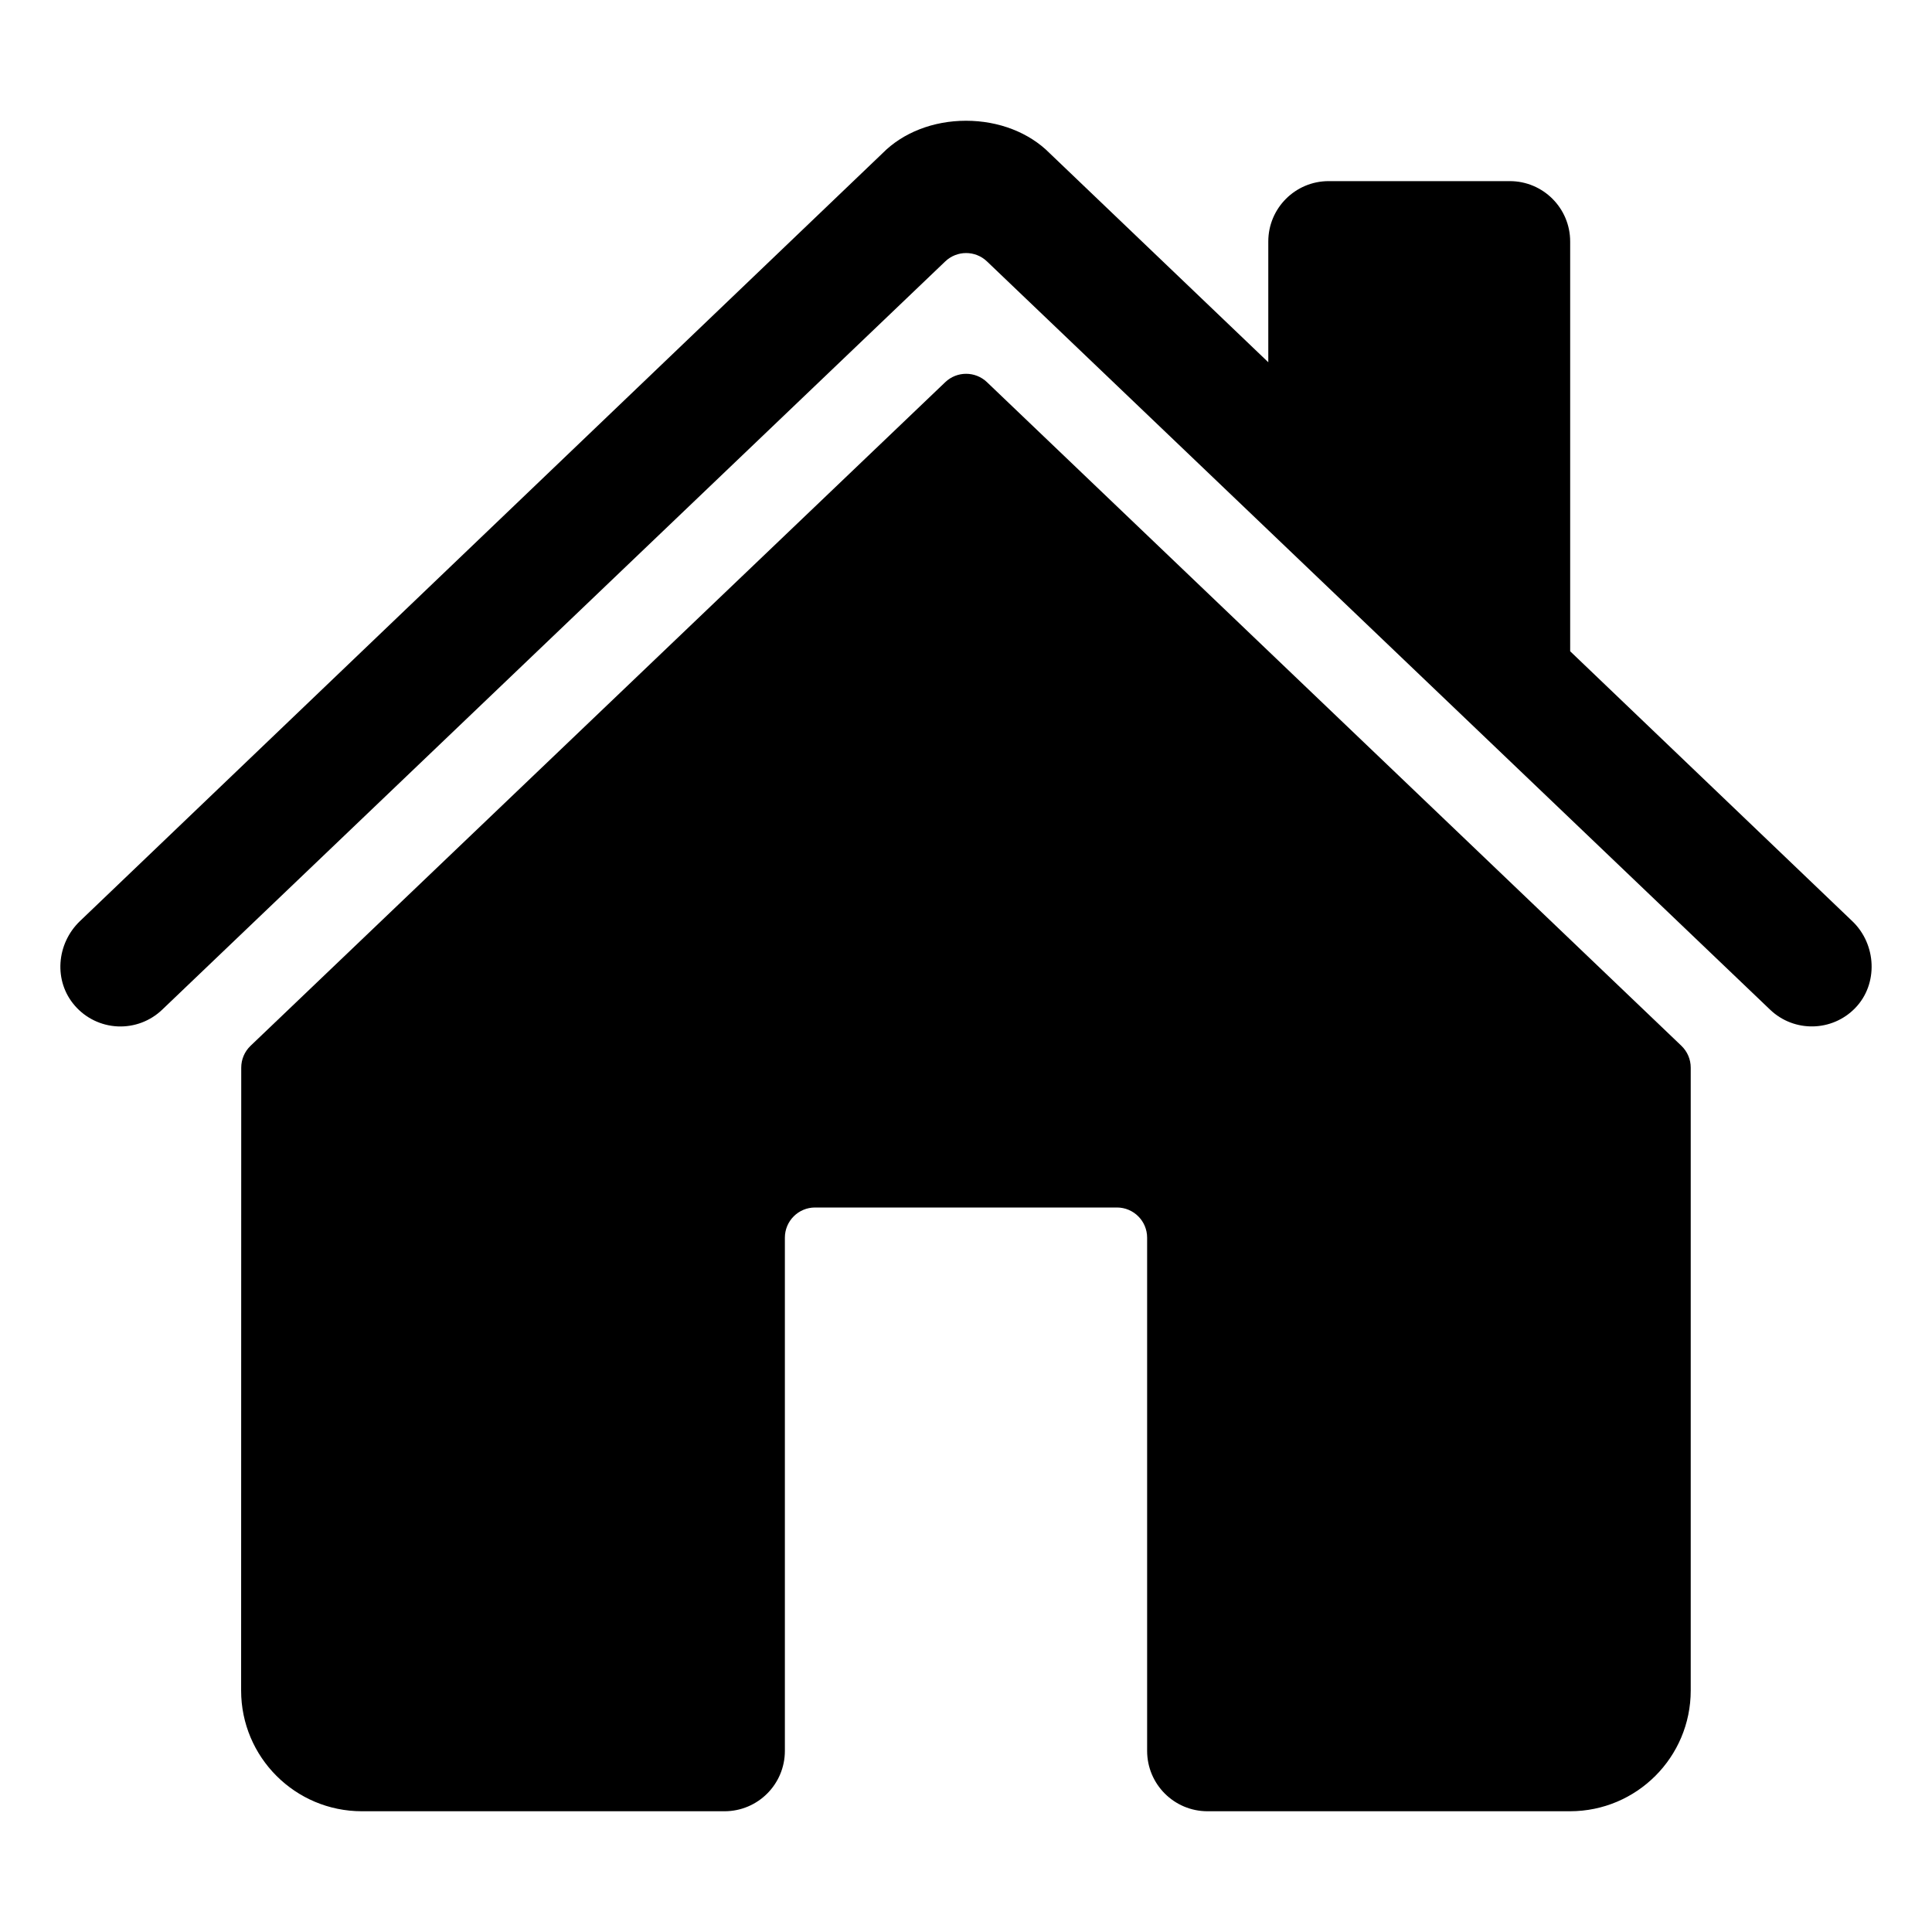
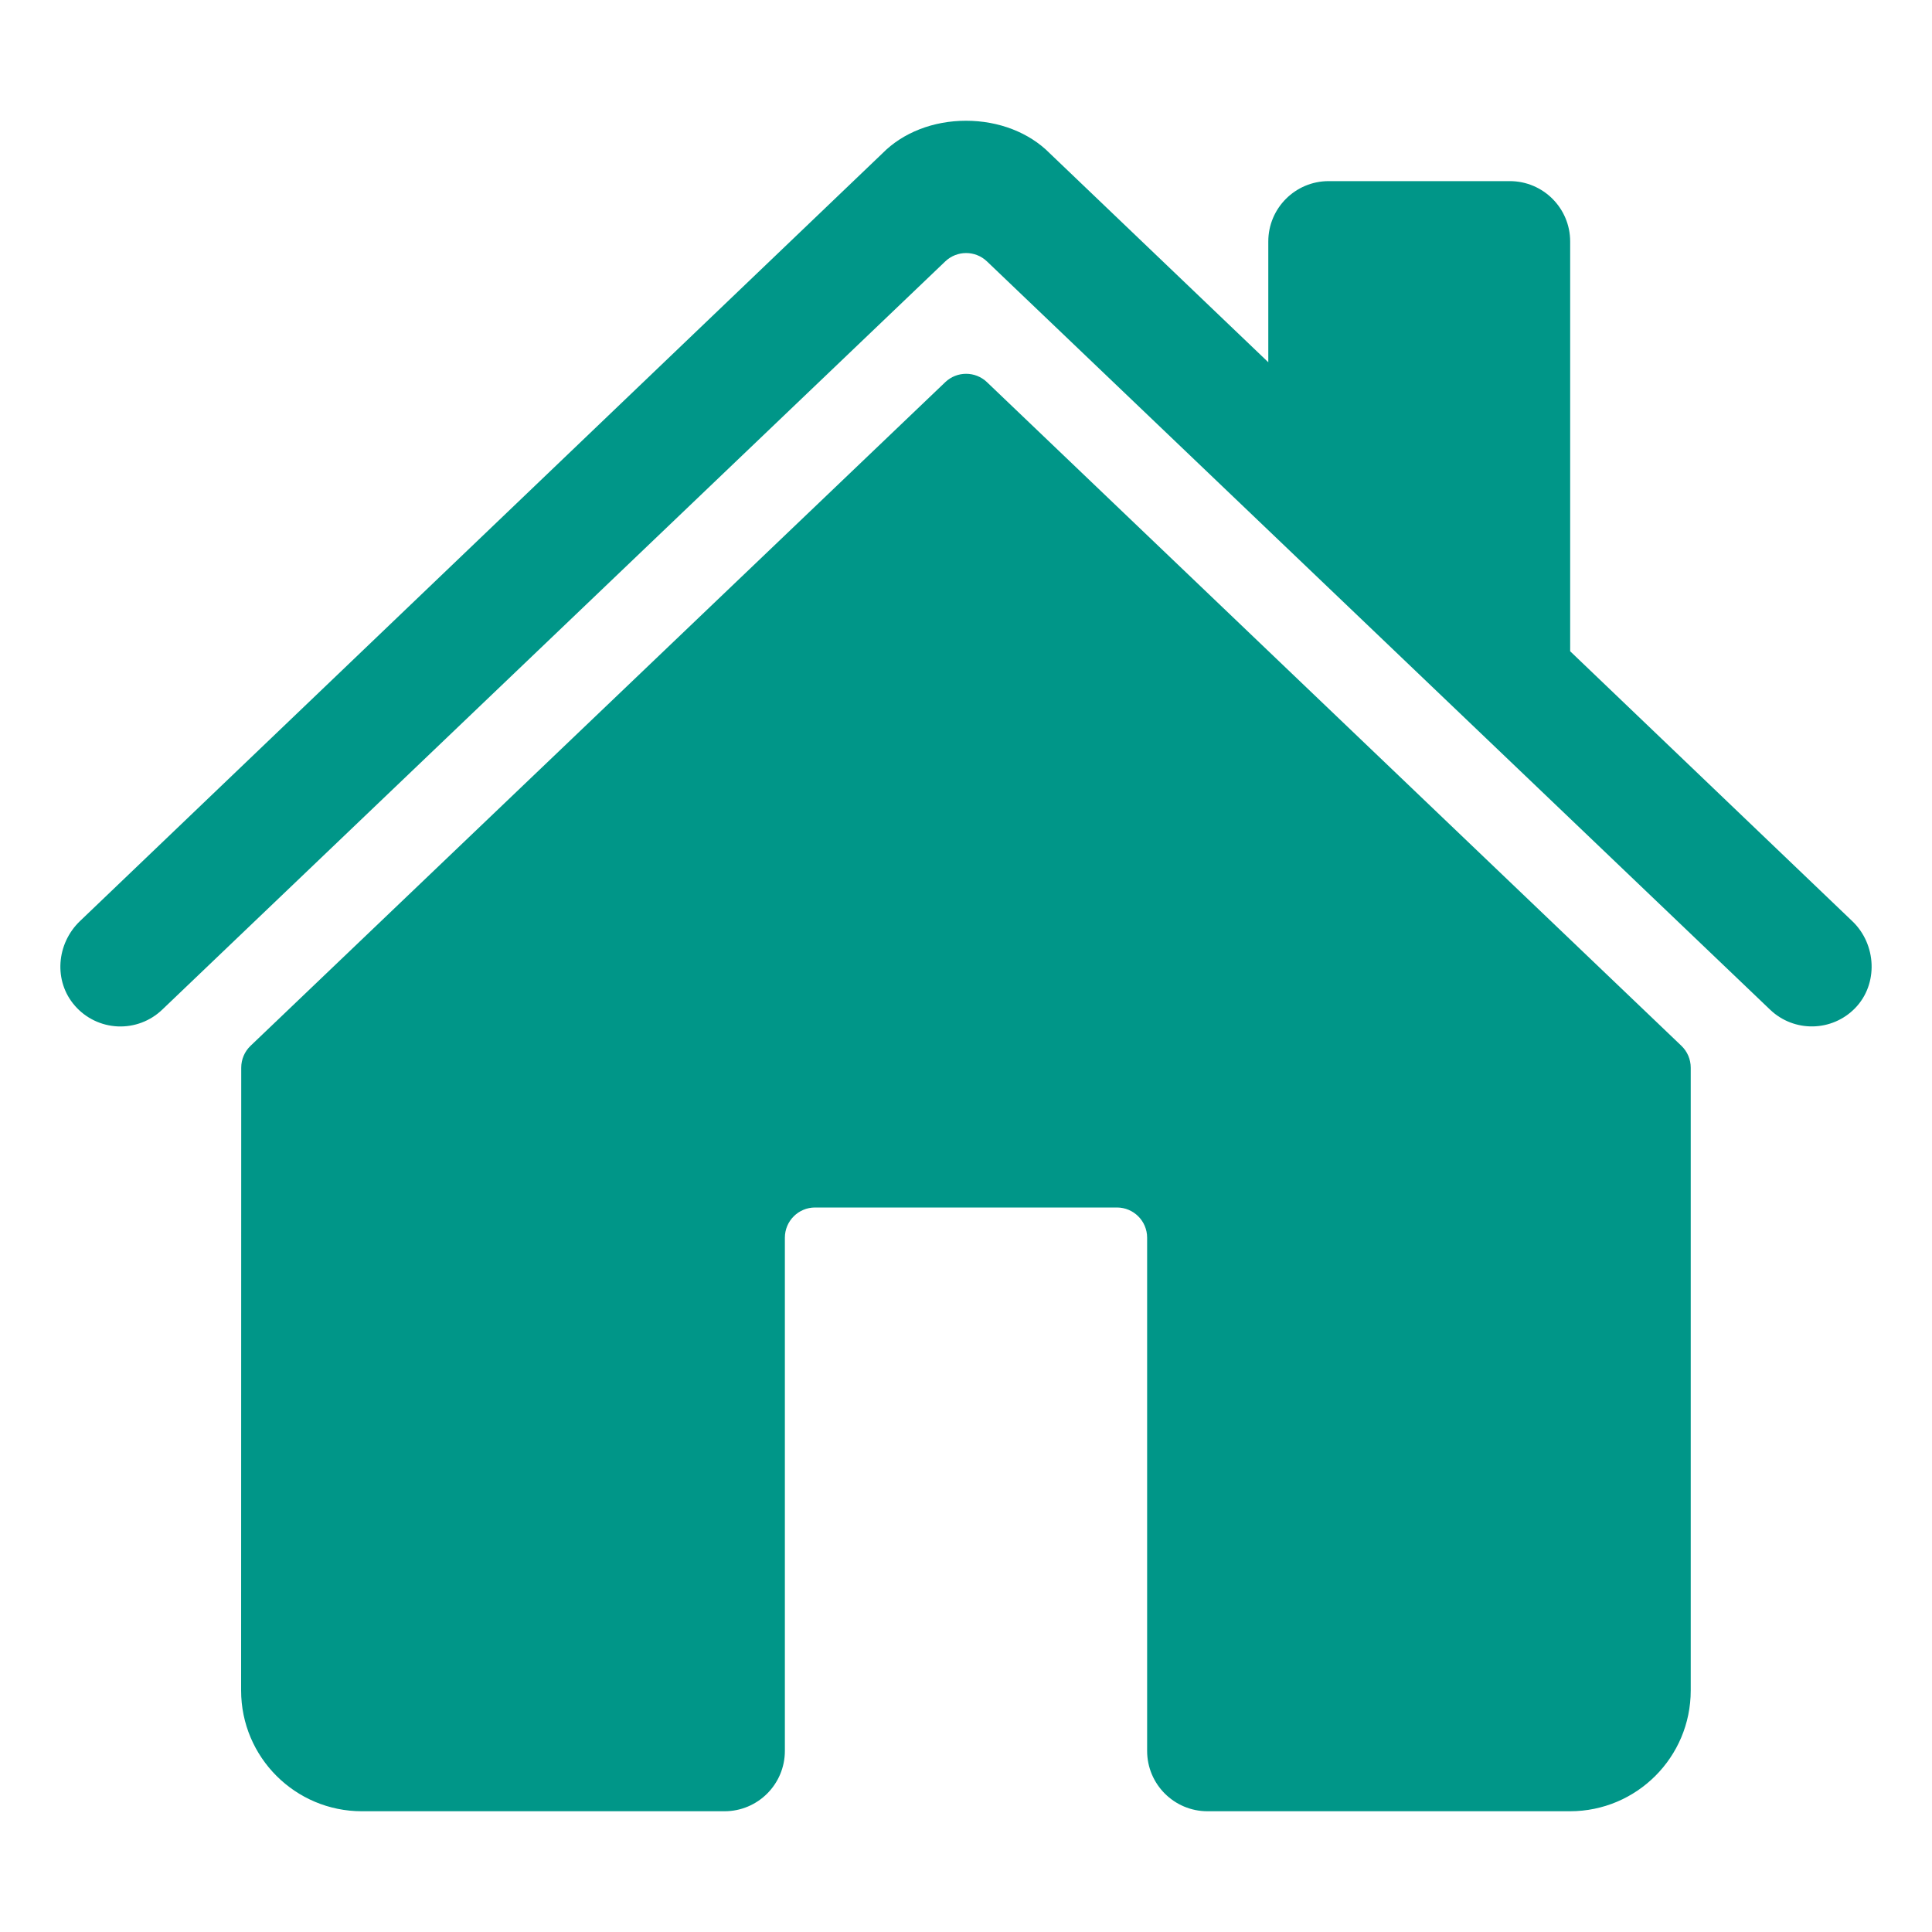
- <svg xmlns="http://www.w3.org/2000/svg" width="512" height="512" viewBox="0 0 512 512">
+ <svg xmlns="http://www.w3.org/2000/svg" width="512" height="512" viewBox="0 0 512 512" fill="rgb(0, 150, 136)">
  <path d="M261.56,101.28a8,8,0,0,0-11.06,0L66.4,277.15a8,8,0,0,0-2.47,5.79L63.9,448a32,32,0,0,0,32,32H192a16,16,0,0,0,16-16V328a8,8,0,0,1,8-8h80a8,8,0,0,1,8,8l0,136a16,16,0,0,0,16,16h96.06a32,32,0,0,0,32-32l0-165.06a8,8,0,0,0-2.47-5.79Z" />
  <path d="M490.91,244.15l-74.8-71.56,0-108.59a16,16,0,0,0-16-16h-48a16,16,0,0,0-16,16l0,32L278.19,40.62C272.77,35.14,264.71,32,256,32h0c-8.68,0-16.72,3.14-22.14,8.63L21.16,244.13c-6.22,6-7,15.87-1.34,22.37A16,16,0,0,0,43,267.56L250.5,69.28a8,8,0,0,1,11.06,0L469.08,267.56a16,16,0,0,0,22.59-.44C497.81,260.76,497.3,250.26,490.91,244.15Z" />
</svg>
